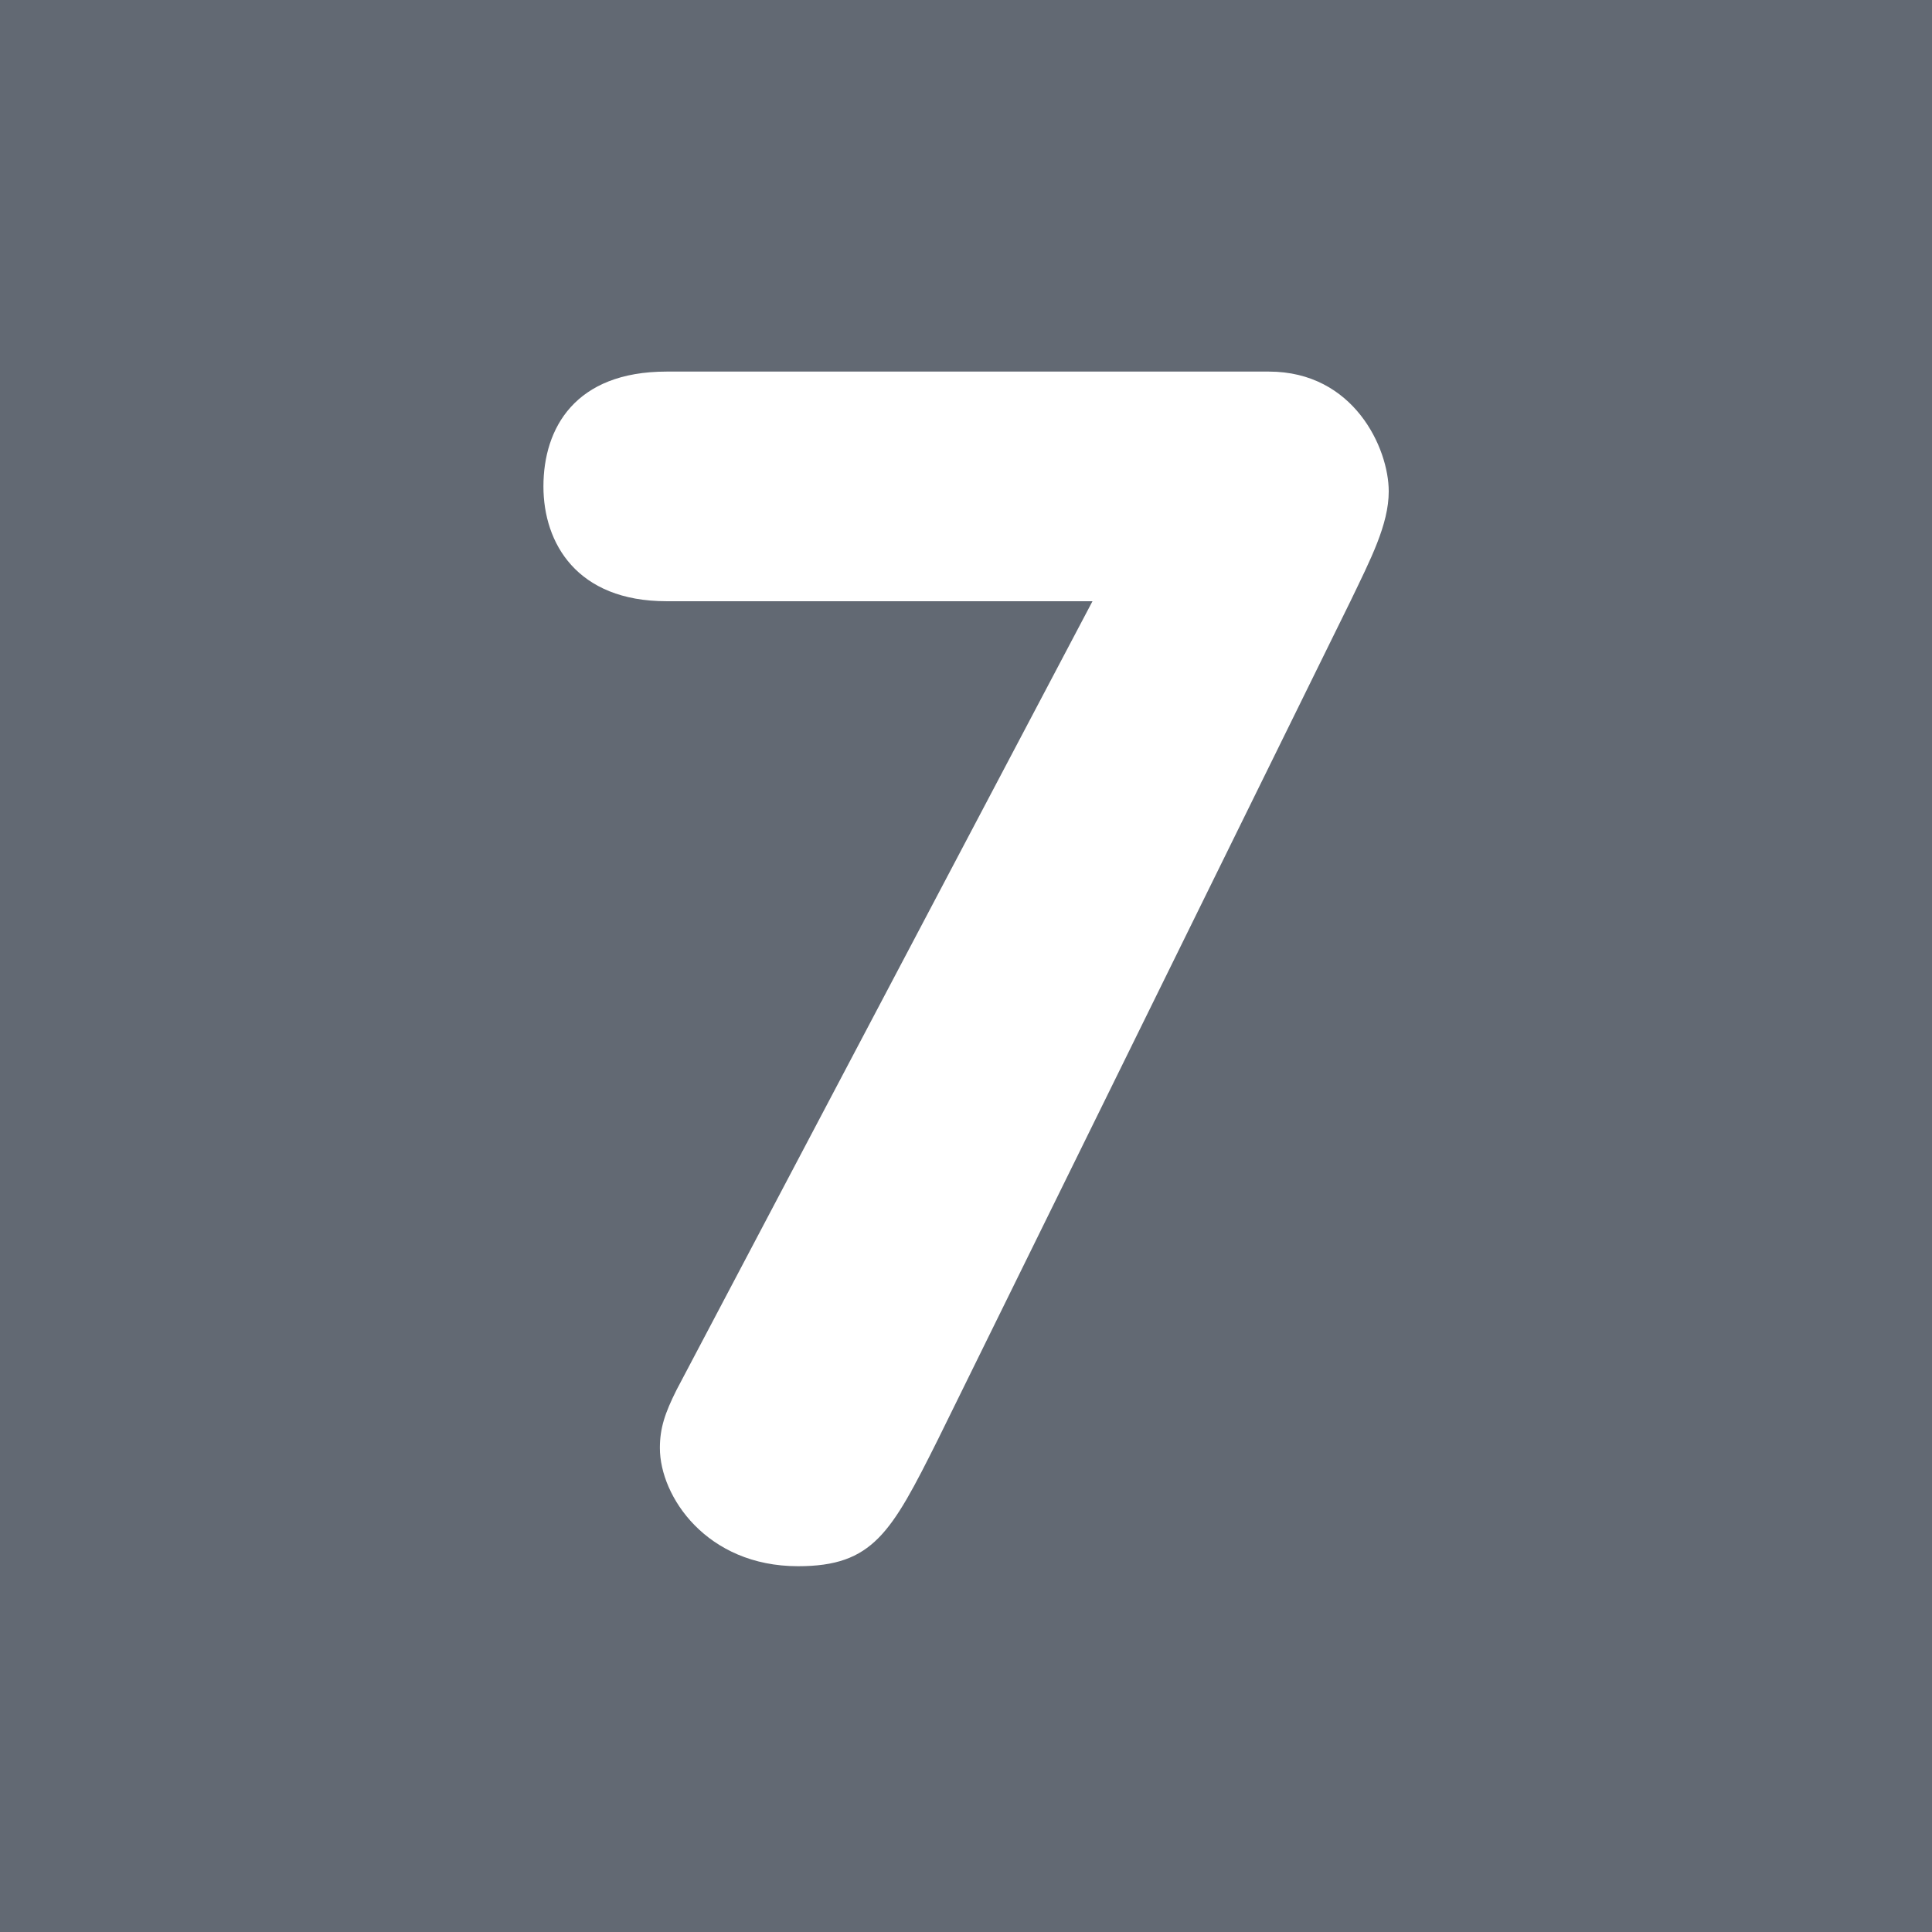
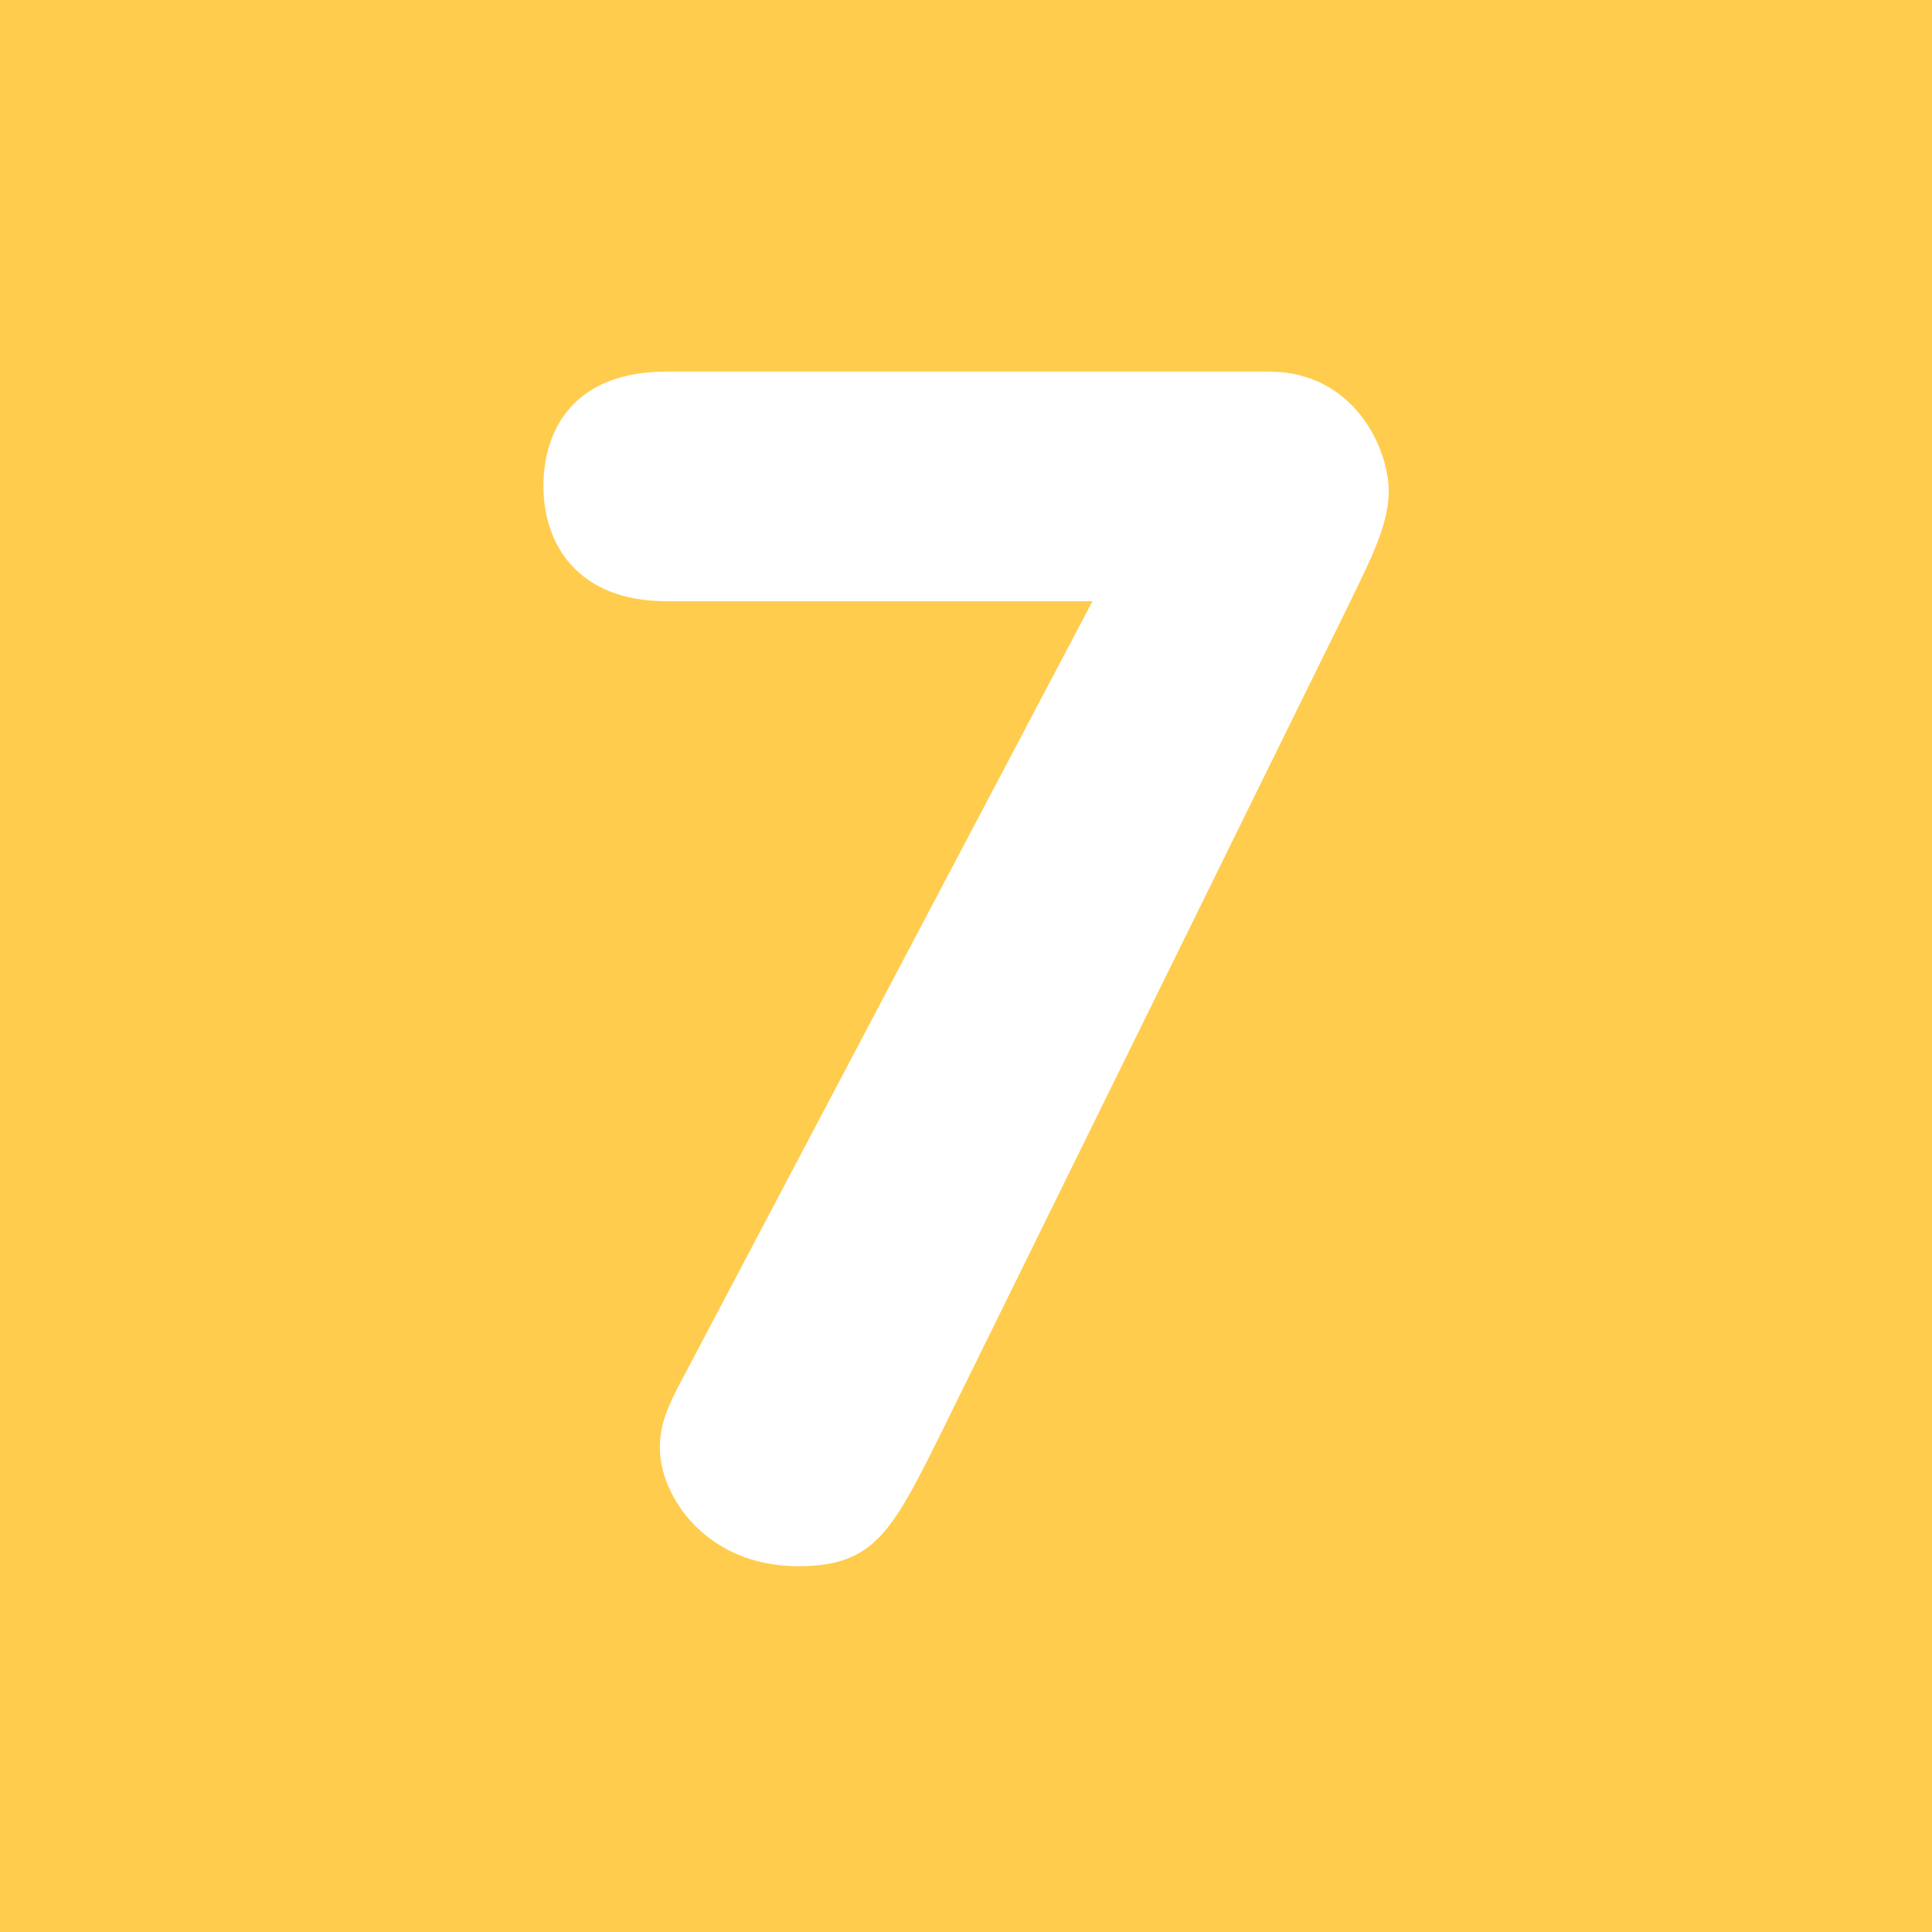
- <svg xmlns="http://www.w3.org/2000/svg" viewBox="0 0 36 36" version="1.1" id="svg827">
-   <defs id="defs831" />
-   <path d="M36 32c0 2.209-1.791 4-4 4H4c-2.209 0-4-1.791-4-4V4c0-2.209 1.791-4 4-4h28c2.209 0 4 1.791 4 4v28z" id="path825" fill="#55ACEE" />
-   <g id="layer1" style="display:inline">
-     <rect style="opacity:1;fill:#626973;fill-opacity:1;fill-rule:nonzero;stroke:none;stroke-width:3.349;stroke-linecap:round;stroke-linejoin:round;stroke-miterlimit:4;stroke-dasharray:none;stroke-opacity:1;paint-order:markers stroke fill" id="rect836" width="36" height="36" x="0" y="0" />
-   </g>
-   <g id="layer2" />
-   <g id="layer3">
-     <path style="fill:#ffffff" d="M 20.357,11.203 H 12.42 c -1.674,0 -2.294,-1.085 -2.294,-2.139 0,-1.085 0.589,-2.14 2.294,-2.14 h 11.224 c 1.582,0 2.233,1.426 2.233,2.232 0,0.62 -0.341,1.271 -0.713,2.046 l -7.69,15.627 c -0.868,1.736 -1.209,2.355 -2.604,2.355 -1.705,0 -2.574,-1.302 -2.574,-2.201 0,-0.372 0.093,-0.65 0.311,-1.085 z" id="path5231" />
-   </g>
+ <svg xmlns="http://www.w3.org/2000/svg" viewBox="0 0 36 36" version="1.1">
+   <rect style="fill:#ffcc4d;" width="36" height="36" x="0" y="0" />
+   <path style="fill:#ffffff" d="M 20.357,11.203 H 12.42 c -1.674,0 -2.294,-1.085 -2.294,-2.139 0,-1.085 0.589,-2.14 2.294,-2.14 h 11.224 c 1.582,0 2.233,1.426 2.233,2.232 0,0.62 -0.341,1.271 -0.713,2.046 l -7.69,15.627 c -0.868,1.736 -1.209,2.355 -2.604,2.355 -1.705,0 -2.574,-1.302 -2.574,-2.201 0,-0.372 0.093,-0.65 0.311,-1.085 z" />
</svg>
